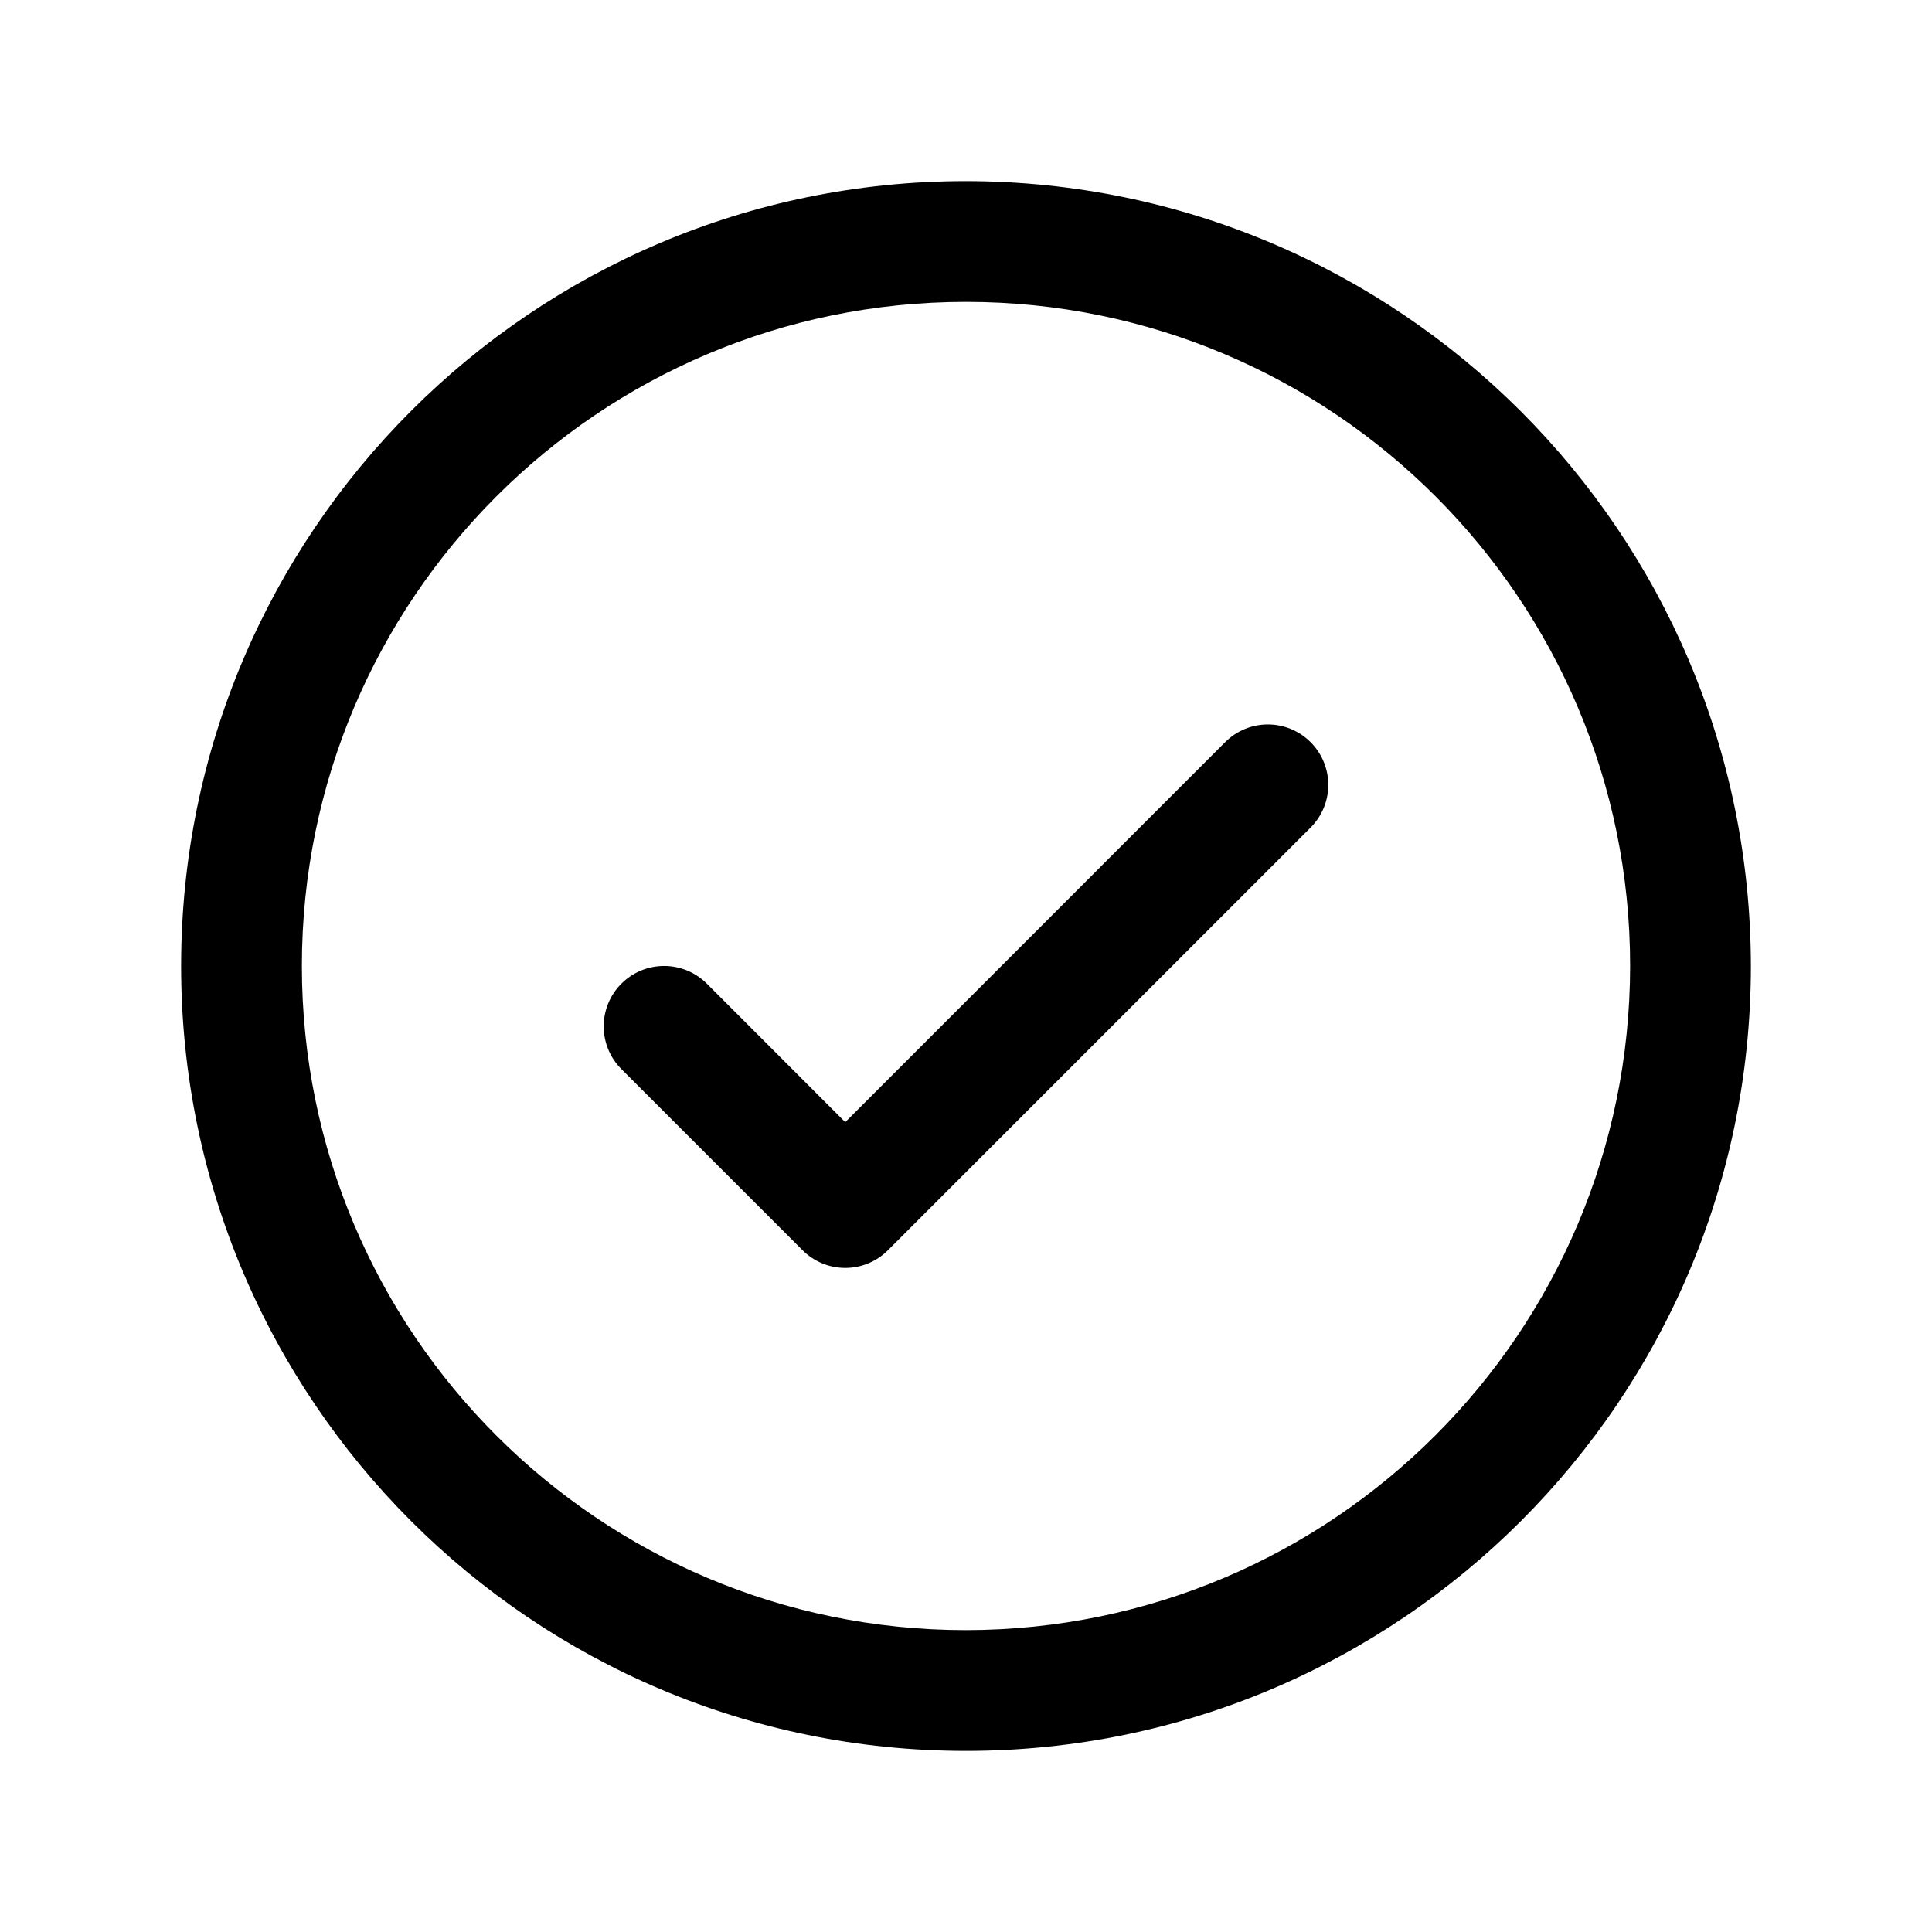
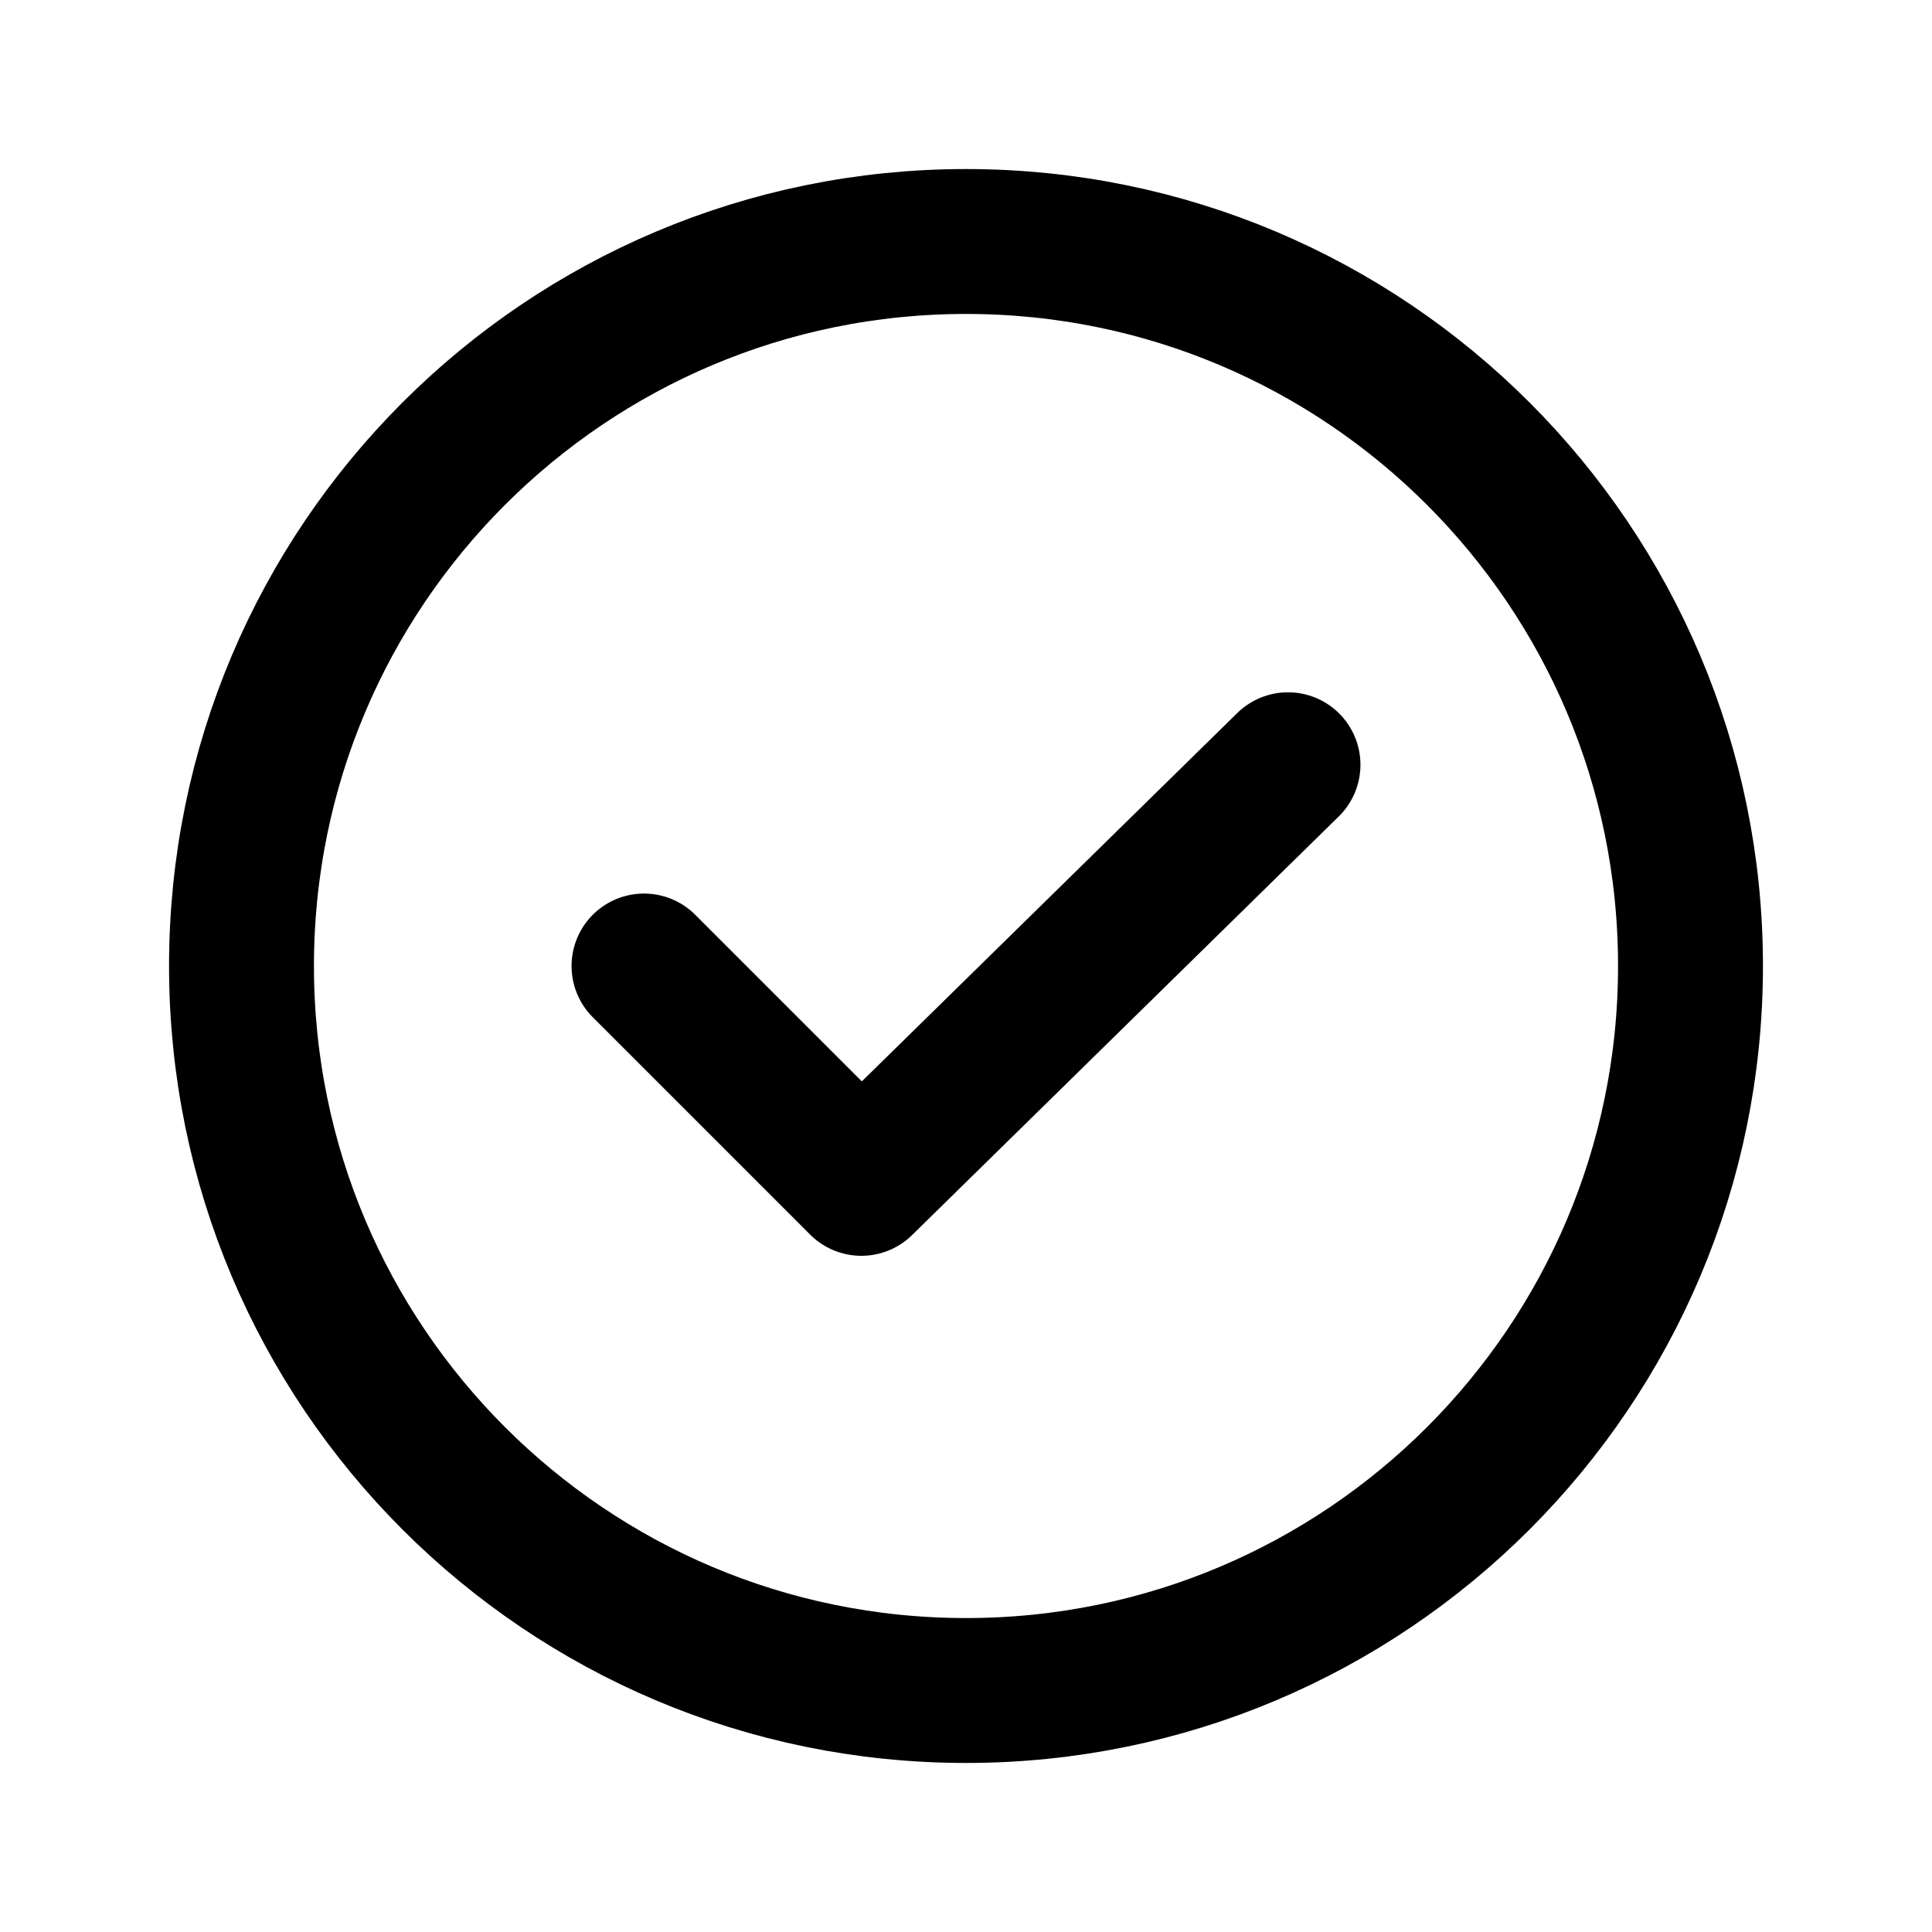
- <svg xmlns="http://www.w3.org/2000/svg" viewBox="0 0 256 256" fill="currentColor">
-   <path d="M173.66,98.34a8,8,0,0,1,0,11.32l-56,56a8,8,0,0,1-11.32,0l-24-24a8,8,0,0,1,11.32-11.32L112,148.69l50.34-50.35A8,8,0,0,1,173.66,98.34ZM232,128A104,104,0,1,1,128,24,104.11,104.11,0,0,1,232,128Zm-16,0a88,88,0,1,0-88,88A88.1,88.1,0,0,0,216,128Z" />
+ <svg xmlns="http://www.w3.org/2000/svg" viewBox="0 0 24 24" fill="none" stroke="currentColor" stroke-width="1.8" stroke-linecap="round" stroke-linejoin="round">
+   <circle cx="12" cy="12" r="9" />
+   <path d="m8 12 2.7 2.7L16 9.5" />
</svg>
